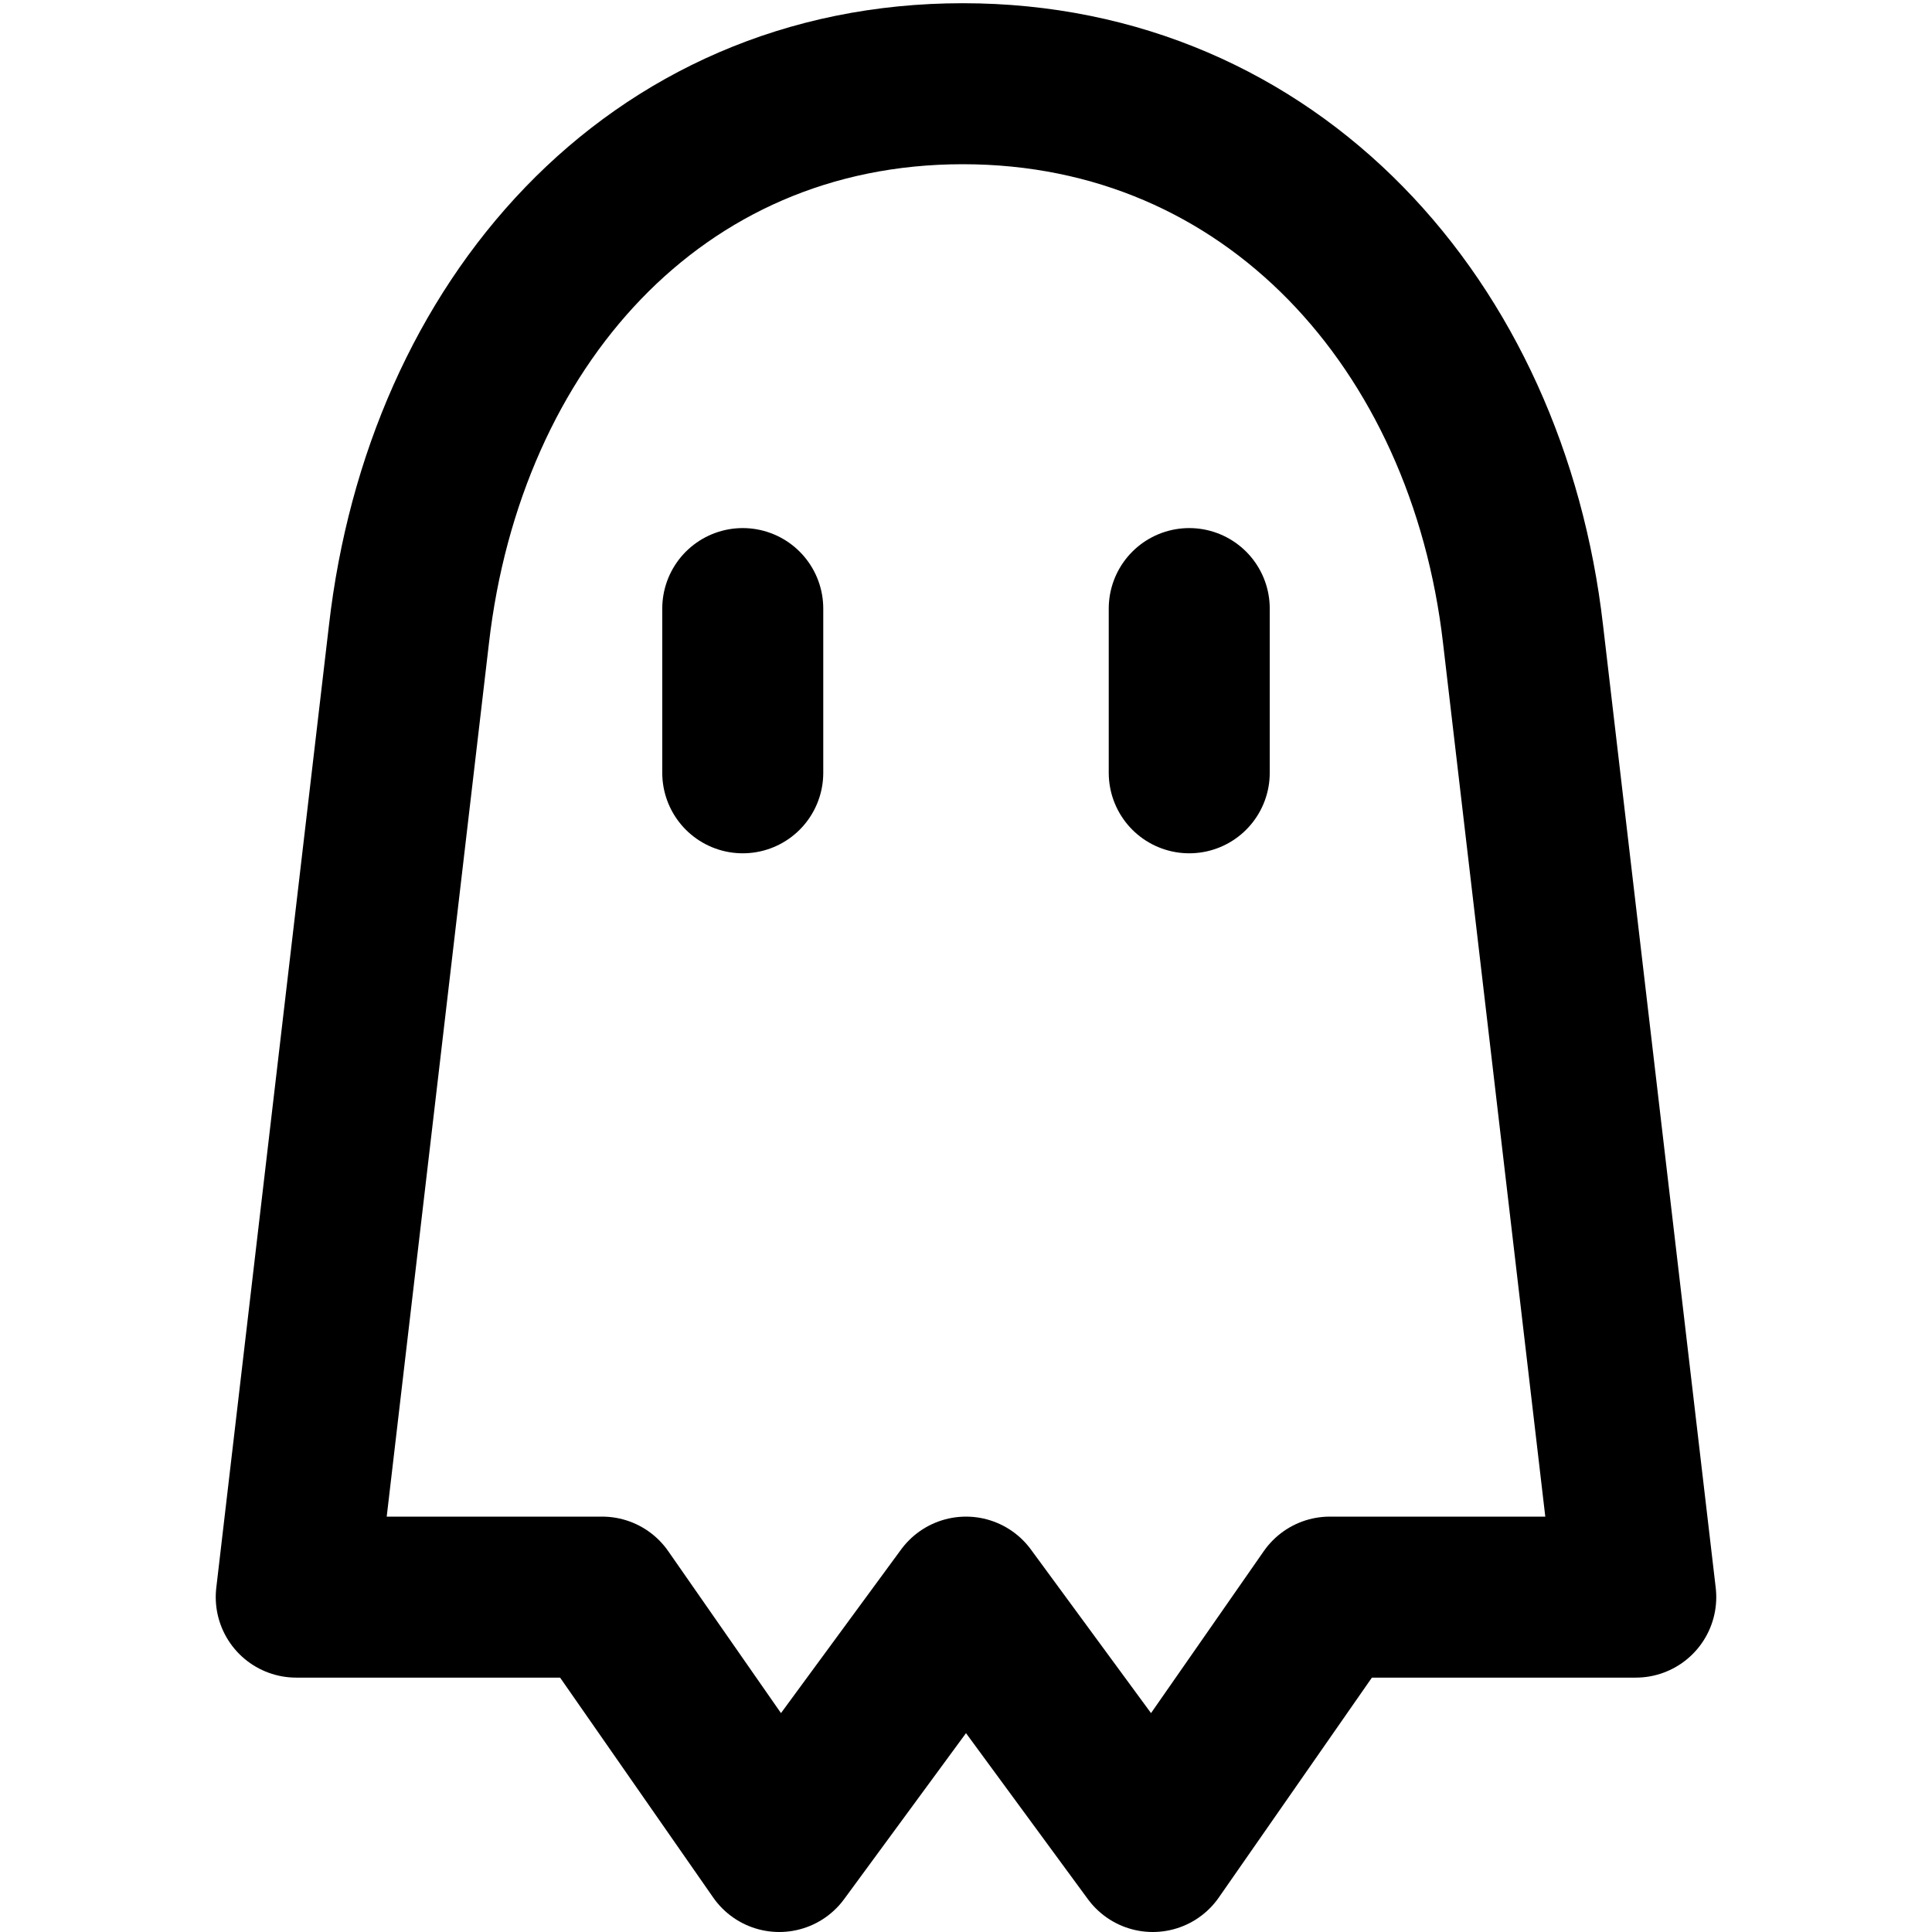
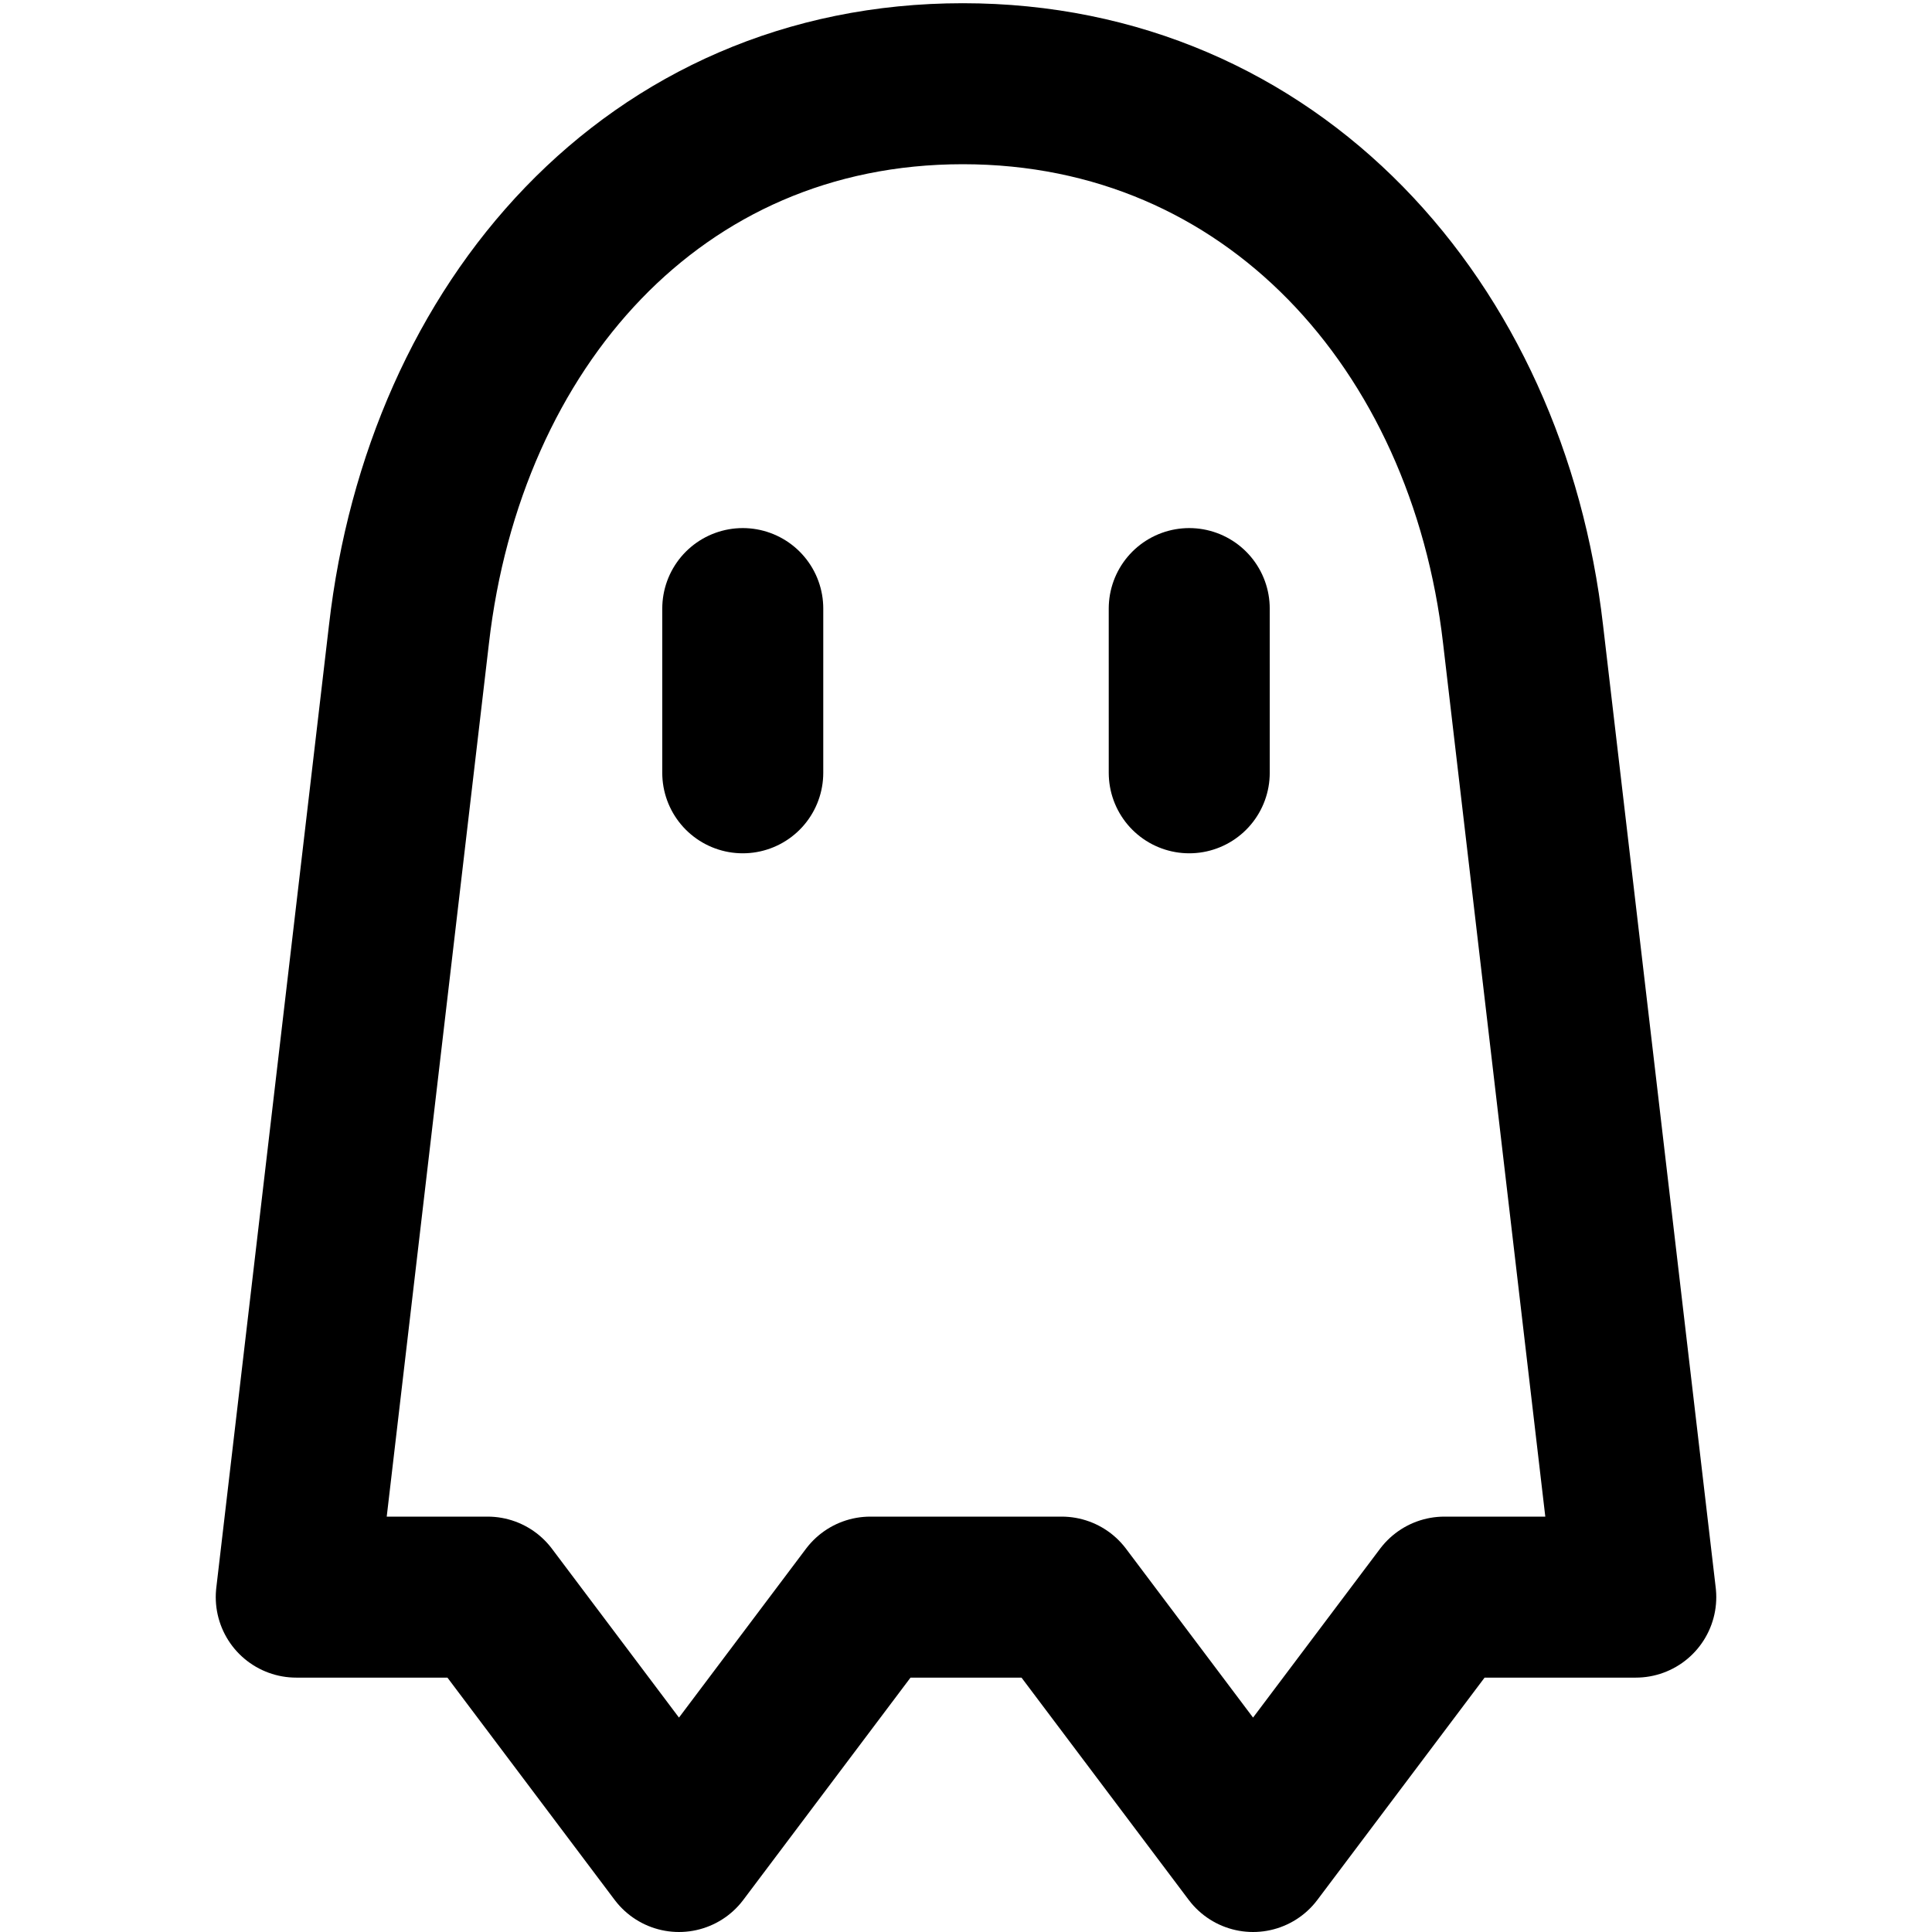
<svg xmlns="http://www.w3.org/2000/svg" viewBox="0 0 600 600">
  <g fill="none" stroke="currentColor" stroke-linecap="round" stroke-linejoin="round" stroke-width="50">
-     <path d="m508 496h-95l-55 79-58-79-58 79-55-79h-95l35-299c11-96 76-171 172-171s163 75 174 171z" />
-     <path d="m230.67 240v-51" />
-     <path d="m369.33 240v-51" />
+     <path d="m270.29 496-59.429 79-59.429-79h-59.429l35-299c11-96 76-171 172-171s163 75 174 171l35 299h-59.429l-59.429 79-59.429-79z" />
+     <path d="m230.67 240 3e-3 -51" />
+     <path d="m369.33 240-0.003-51" />
  </g>
</svg>
